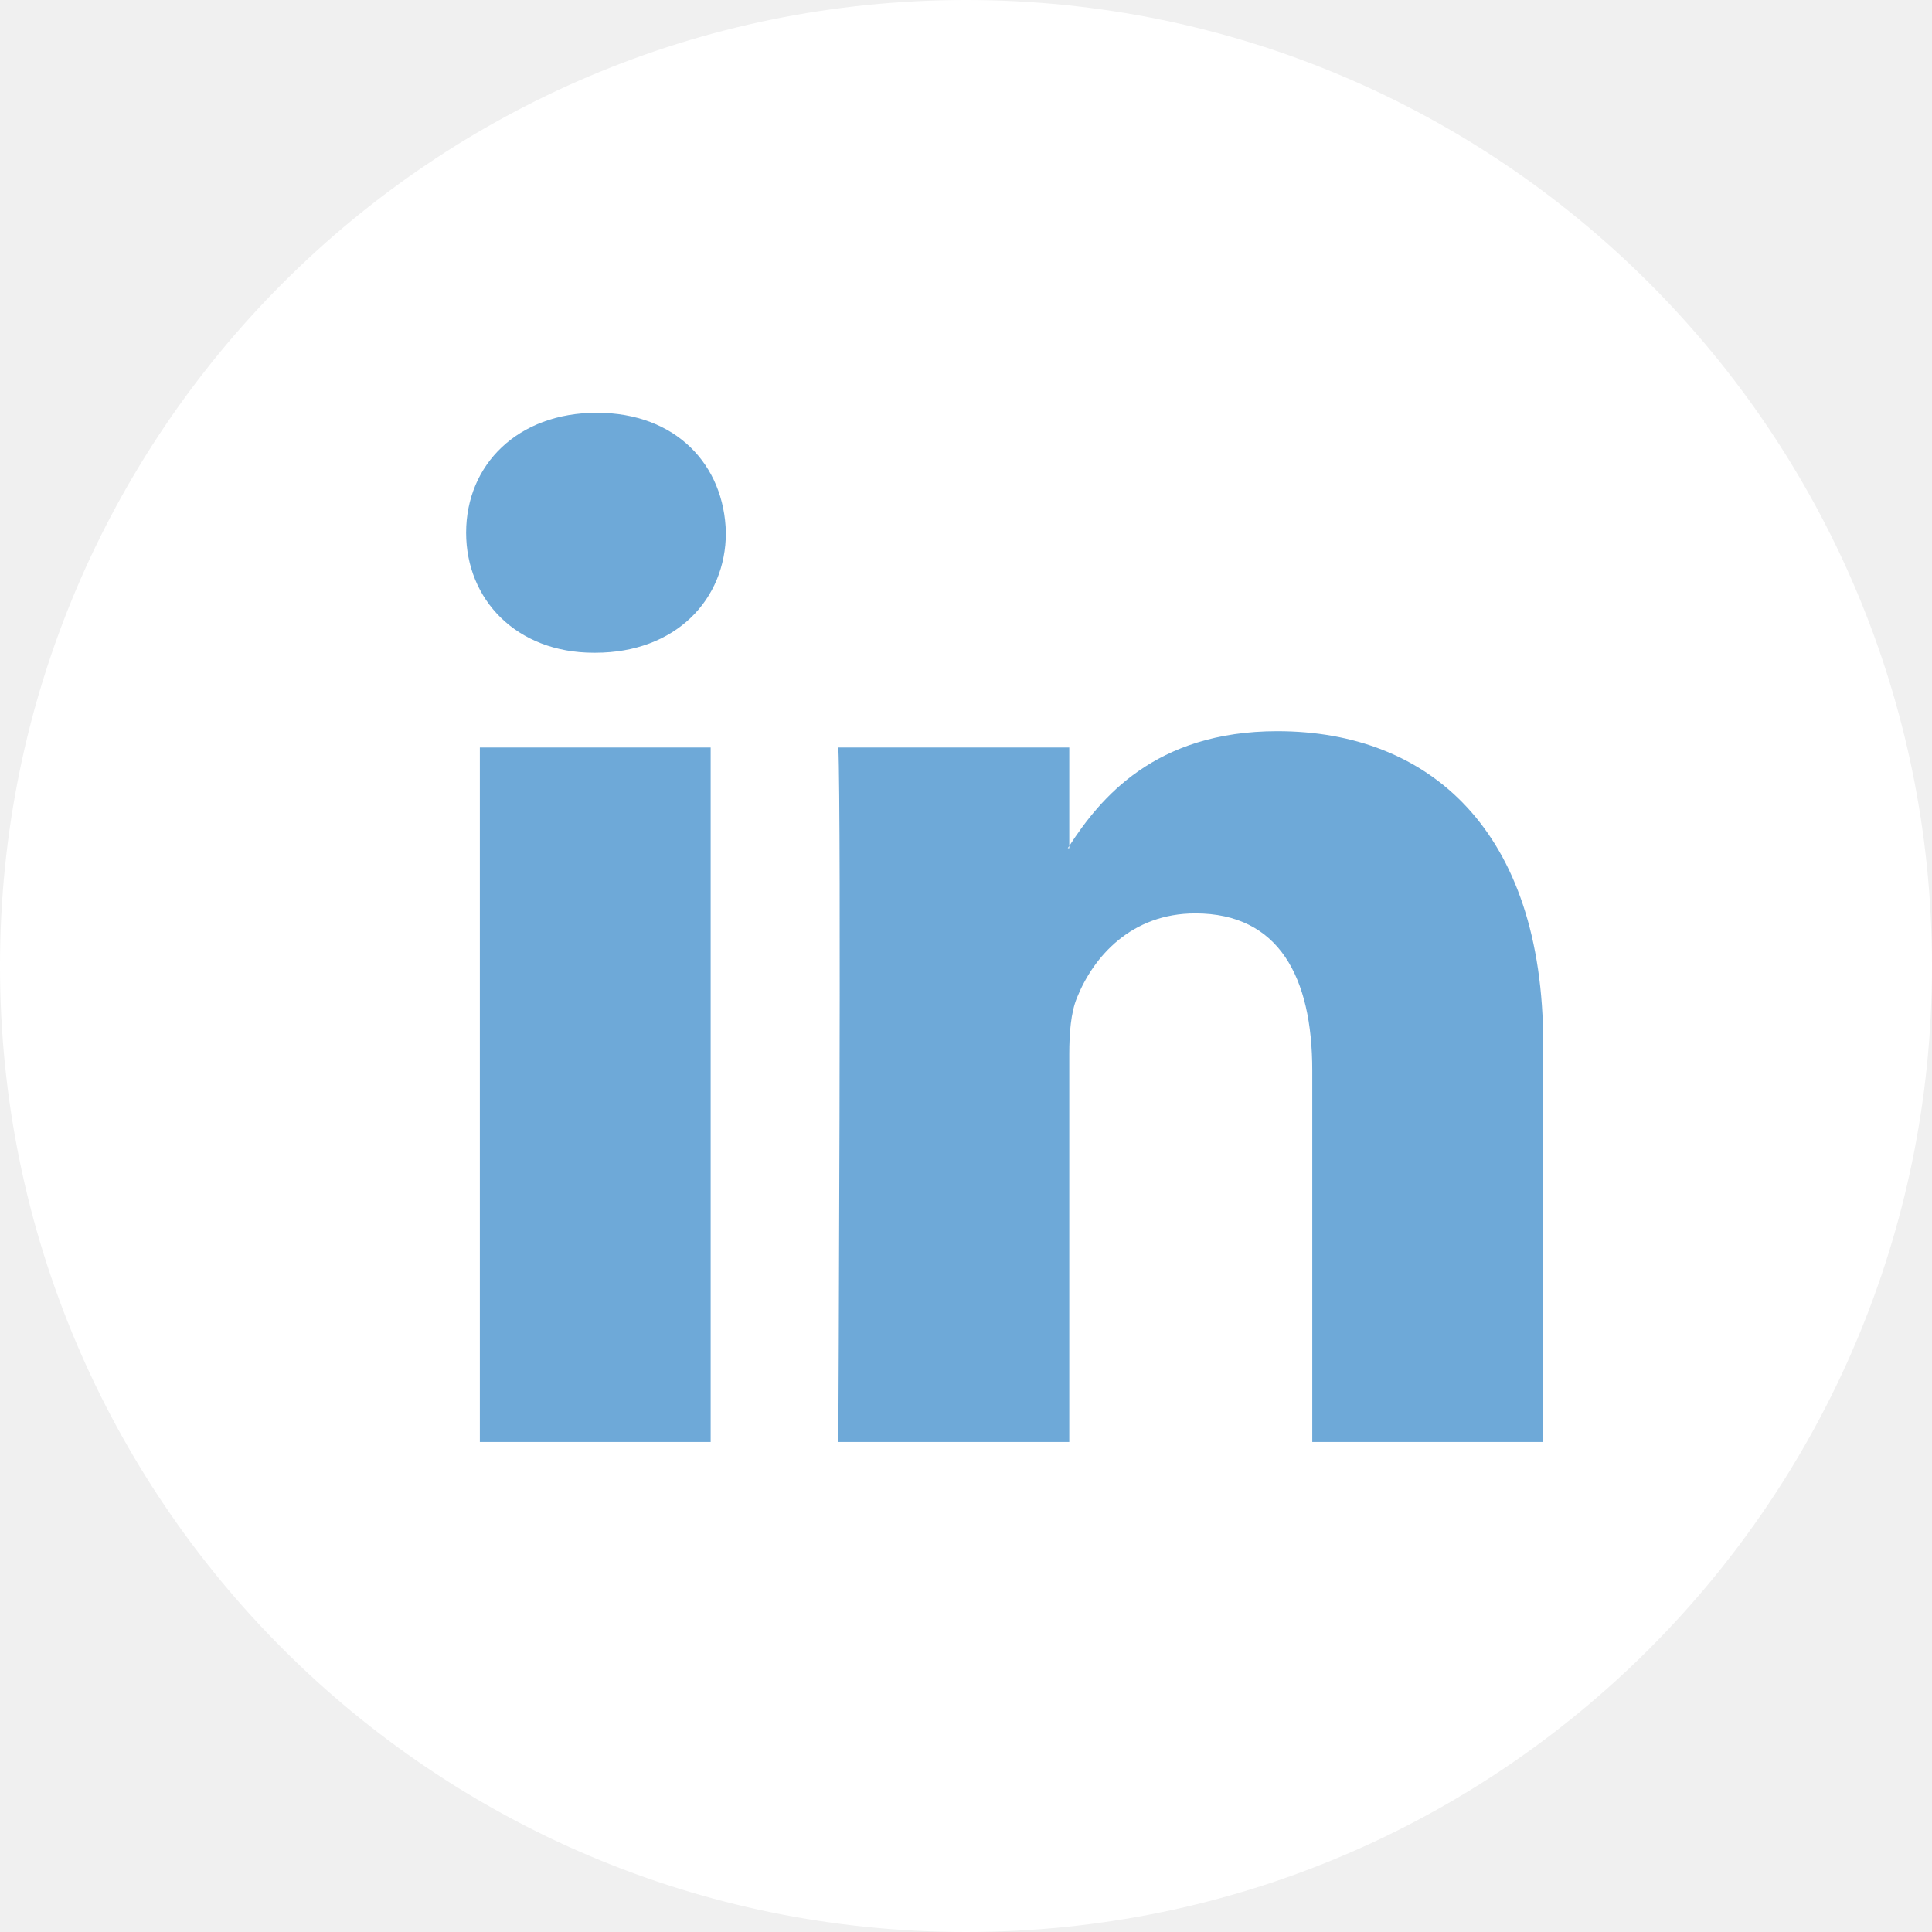
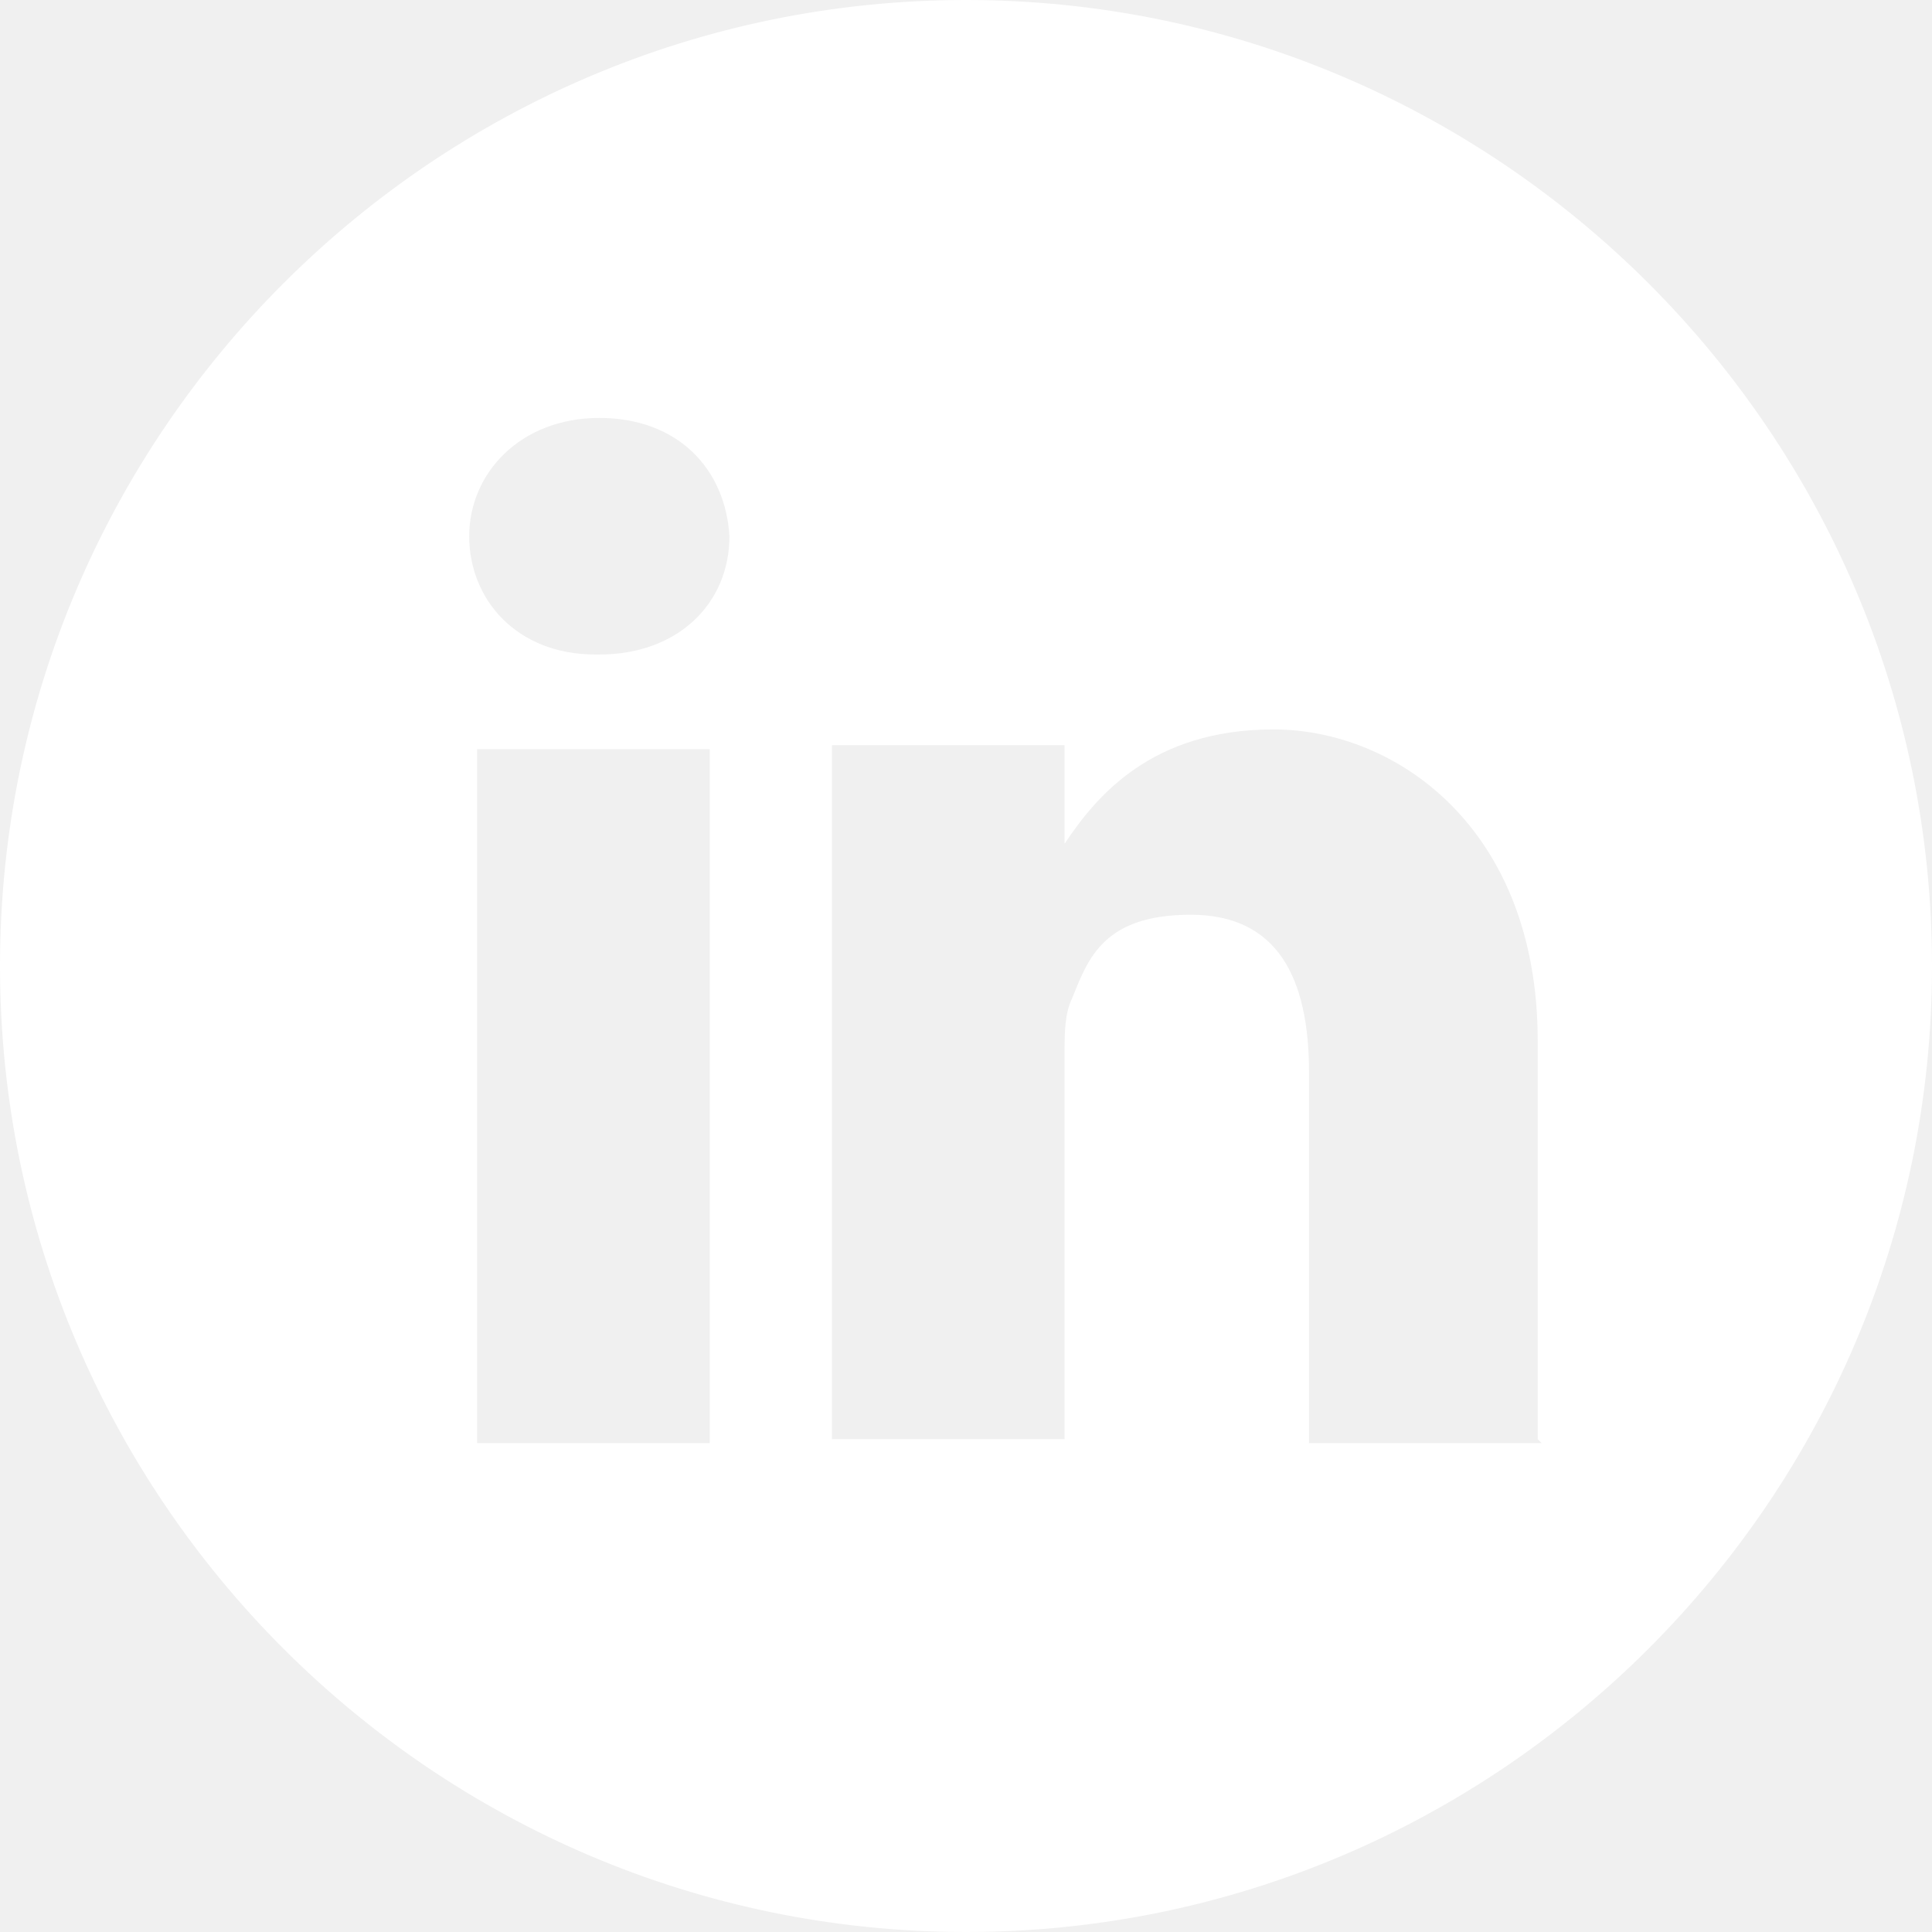
- <svg xmlns="http://www.w3.org/2000/svg" width="49" height="49" viewBox="0 0 49 49" fill="none">
-   <path d="M24.5 49C38.031 49 49 38.031 49 24.5C49 10.969 38.031 0 24.5 0C10.969 0 0 10.969 0 24.5C0 38.031 10.969 49 24.5 49Z" fill="white" />
-   <path d="M39.139 26.472V36.572H33.282V27.149C33.282 24.782 32.437 23.166 30.317 23.166C28.699 23.166 27.737 24.254 27.313 25.308C27.159 25.684 27.119 26.207 27.119 26.735V36.572H21.262C21.262 36.572 21.341 20.611 21.262 18.959H27.119V21.455C27.108 21.474 27.091 21.494 27.081 21.512H27.119V21.455C27.898 20.257 29.285 18.545 32.397 18.545C36.25 18.545 39.139 21.063 39.139 26.472ZM15.136 10.469C13.132 10.469 11.822 11.784 11.822 13.511C11.822 15.203 13.094 16.555 15.059 16.555H15.097C17.14 16.555 18.41 15.203 18.41 13.511C18.371 11.784 17.14 10.469 15.136 10.469ZM12.17 36.572H18.024V18.959H12.17V36.572Z" fill="#6EA9D8" />
+ <svg xmlns="http://www.w3.org/2000/svg" id="Ebene_1" data-name="Ebene 1" version="1.1" viewBox="0 0 49 49">
+   <defs>
+     <style>
+       .cls-1 {
+         fill: #fff;
+         stroke-width: 0px;
+       }
+     </style>
+   </defs>
+   <path class="cls-1" d="M24.5,0C11,0,0,11,0,24.5s11,24.5,24.5,24.5,24.5-11,24.5-24.5S38,0,24.5,0ZM18,36.6h-5.9v-17.6h5.9v17.6ZM15.1,16.6h0c-2,0-3.2-1.4-3.2-3s1.3-3,3.3-3,3.2,1.3,3.3,3c0,1.7-1.3,3-3.3,3ZM39.1,36.6h-5.9v-9.4c0-2.4-.8-4-3-4s-2.6,1.1-3,2.1c-.2.4-.2.9-.2,1.4v9.8h-5.9s0-16,0-17.6h5.9v2.5c.8-1.2,2.2-2.9,5.3-2.9s6.7,2.5,6.7,7.9v10.1Z" />
+   <path class="cls-1" d="M27.1,21.5h0s0,0,0,0h0Z" />
</svg>
